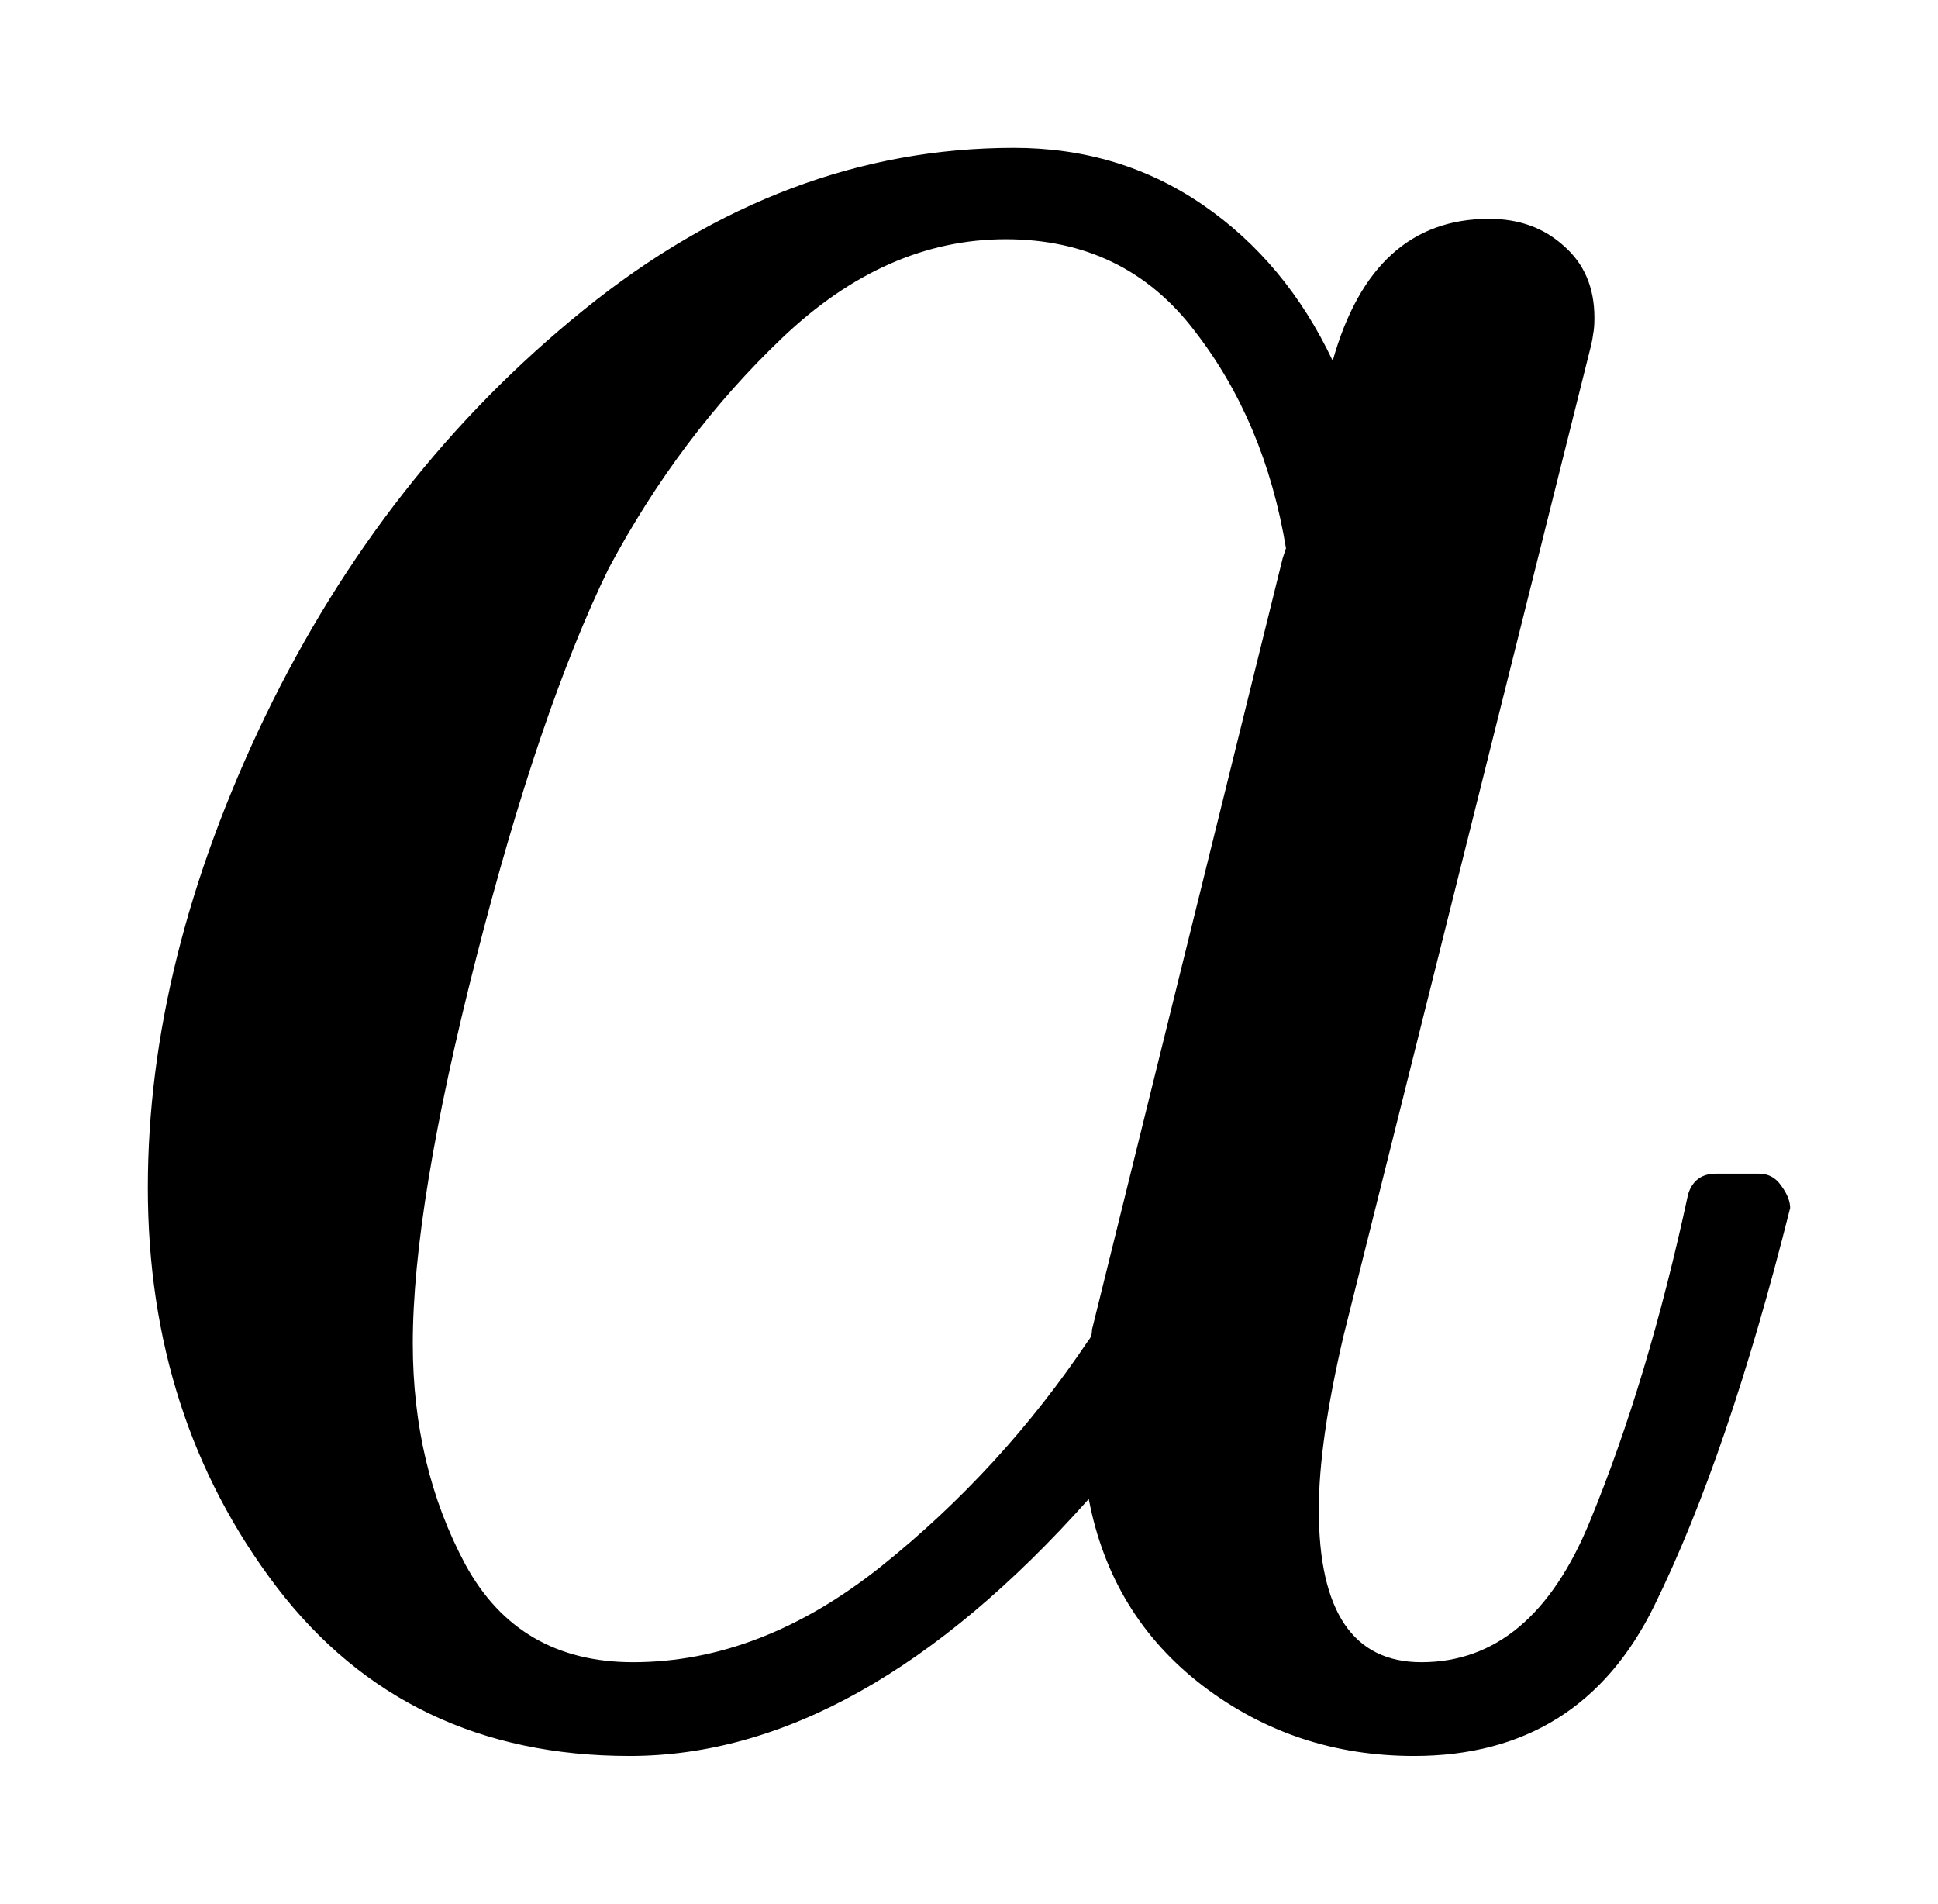
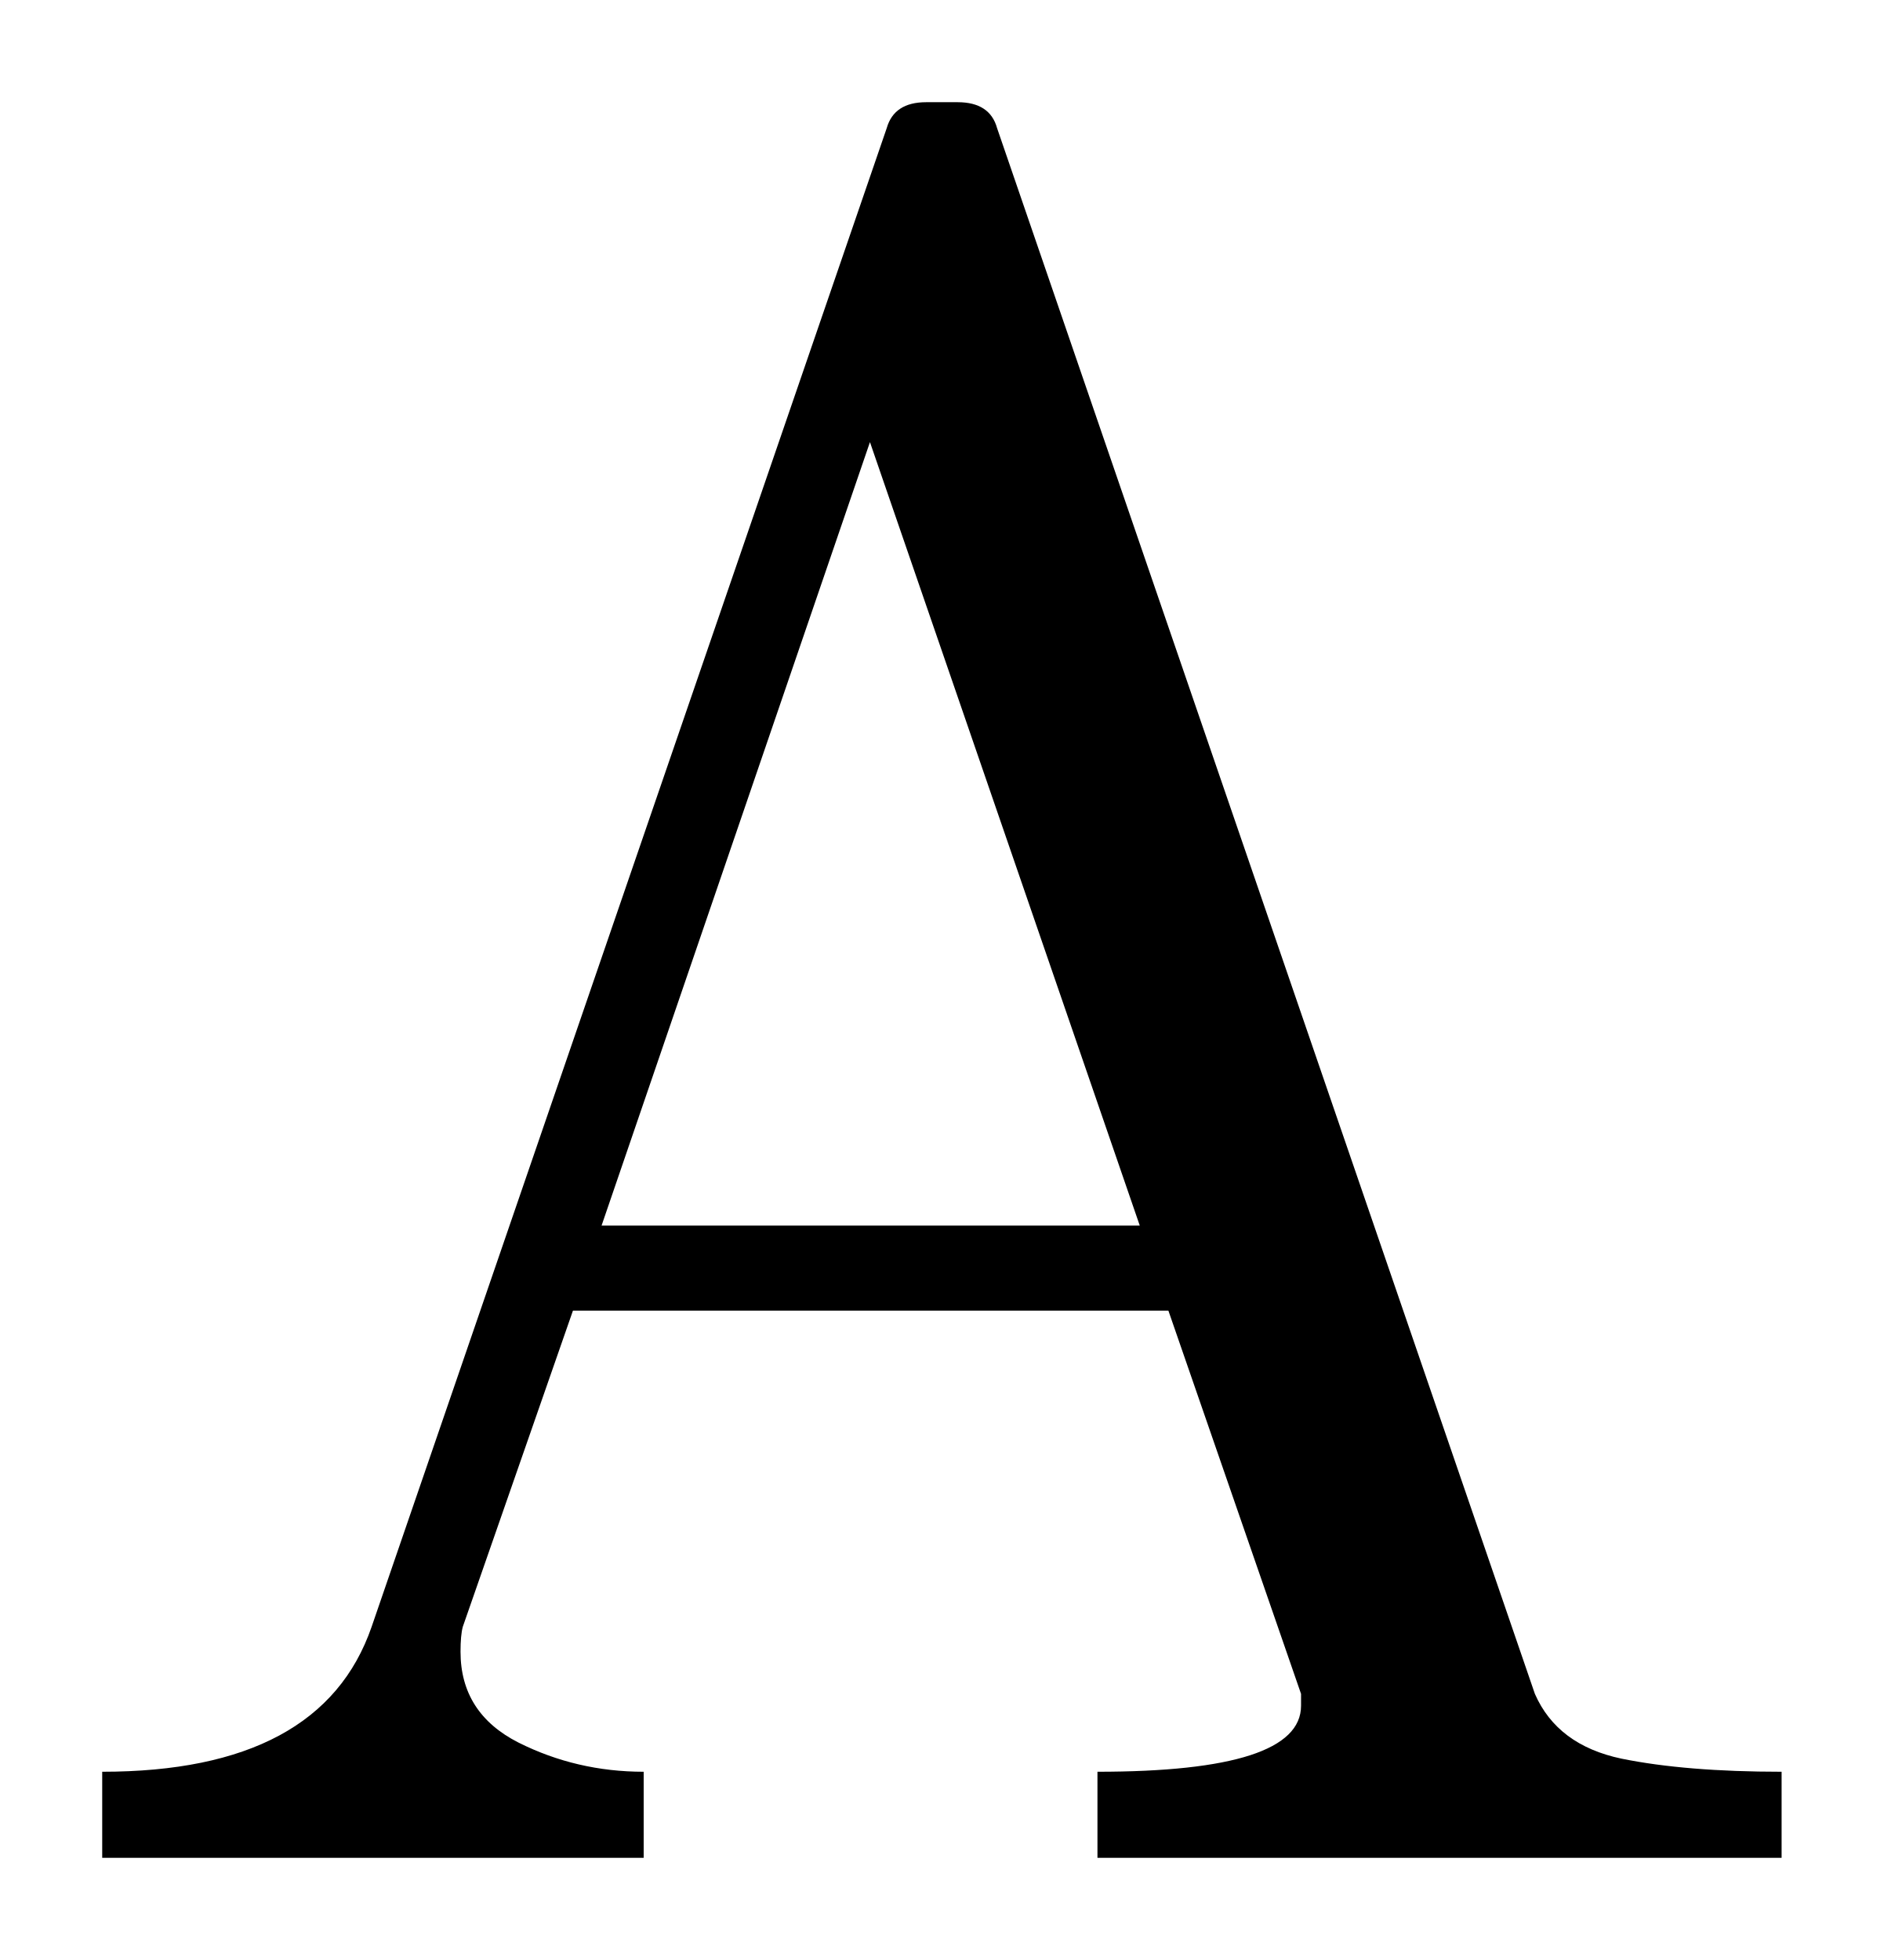
- <svg xmlns="http://www.w3.org/2000/svg" width="6.554pt" height="6.438pt" viewBox="0 0 6.554 6.438" version="1.1">
+ <svg xmlns="http://www.w3.org/2000/svg" width="9.216pt" height="9.589pt" viewBox="0 0 9.216 9.589" version="1.1">
  <defs>
    <style type="text/css">*{stroke-linejoin: round; stroke-linecap: butt}</style>
  </defs>
  <g id="figure_1">
    <g id="patch_1">
-       <path d="M 0 6.438  L 6.554 6.438  L 6.554 0  L 0 0  L 0 6.438  z " style="fill: none; opacity: 0" />
+       <path d="M 0 9.589  L 9.216 9.589  L 9.216 0  L 0 0  L 0 9.589  z " style="fill: none; opacity: 0" />
    </g>
    <g id="axes_1">
      <g id="patch_2">
-         <path d="M 2.129 5.938  Q 1.372 5.938 0.935 5.366  Q 0.5 4.794 0.5 4.016  Q 0.5 3.247 0.897 2.422  Q 1.297 1.595 1.974 1.048  Q 2.651 0.5 3.429 0.5  Q 3.787 0.5 4.068 0.693  Q 4.349 0.886 4.507 1.22  Q 4.642 0.74 5.036 0.74  Q 5.188 0.74 5.289 0.832  Q 5.392 0.922 5.392 1.074  Q 5.392 1.109 5.388 1.128  Q 5.386 1.145 5.381 1.167  L 4.543 4.52  Q 4.46 4.876 4.46 5.105  Q 4.46 5.621 4.807 5.621  Q 5.182 5.621 5.377 5.144  Q 5.574 4.666 5.709 4.038  Q 5.731 3.969 5.803 3.969  L 5.949 3.969  Q 5.996 3.969 6.024 4.01  Q 6.054 4.051 6.054 4.085  Q 5.844 4.923 5.594 5.431  Q 5.345 5.938 4.782 5.938  Q 4.379 5.938 4.068 5.701  Q 3.757 5.463 3.682 5.069  Q 2.908 5.938 2.129 5.938  z M 2.141 5.621  Q 2.574 5.621 2.981 5.296  Q 3.388 4.97 3.682 4.531  Q 3.693 4.52 3.693 4.496  L 4.338 1.887  L 4.349 1.854  Q 4.278 1.426 4.04 1.119  Q 3.804 0.809 3.401 0.809  Q 2.996 0.809 2.647 1.141  Q 2.298 1.473 2.058 1.923  Q 1.824 2.403 1.61 3.241  Q 1.396 4.079 1.396 4.543  Q 1.396 4.959 1.574 5.291  Q 1.754 5.621 2.141 5.621  z " clip-path="url(#pb8f931a263)" />
+         <path d="M 0.5 9.089  L 0.5 8.668  Q 1.573 8.668 1.818 7.959  L 4.338 0.627  Q 4.374 0.5 4.531 0.5  L 4.685 0.5  Q 4.843 0.5 4.878 0.627  L 7.509 8.287  Q 7.619 8.538 7.933 8.604  Q 8.248 8.668 8.716 8.668  L 8.716 9.089  L 5.369 9.089  L 5.369 8.668  Q 6.365 8.668 6.365 8.345  L 6.365 8.287  L 5.716 6.412  L 2.803 6.412  L 2.264 7.959  Q 2.253 8 2.253 8.081  Q 2.253 8.381 2.536 8.525  Q 2.821 8.668 3.149 8.668  L 3.149 9.089  L 0.5 9.089  z M 2.943 5.996  L 5.576 5.996  L 4.256 2.163  L 2.943 5.996  z " clip-path="url(#p5ebfc30ba6)" />
      </g>
    </g>
  </g>
  <defs>
-     <clipPath id="pb8f931a263">
-       <rect x="0" y="0" width="6.554" height="6.438" />
+     <clipPath id="p5ebfc30ba6">
+       <rect x="0" y="0" width="9.216" height="9.589" />
    </clipPath>
  </defs>
</svg>
